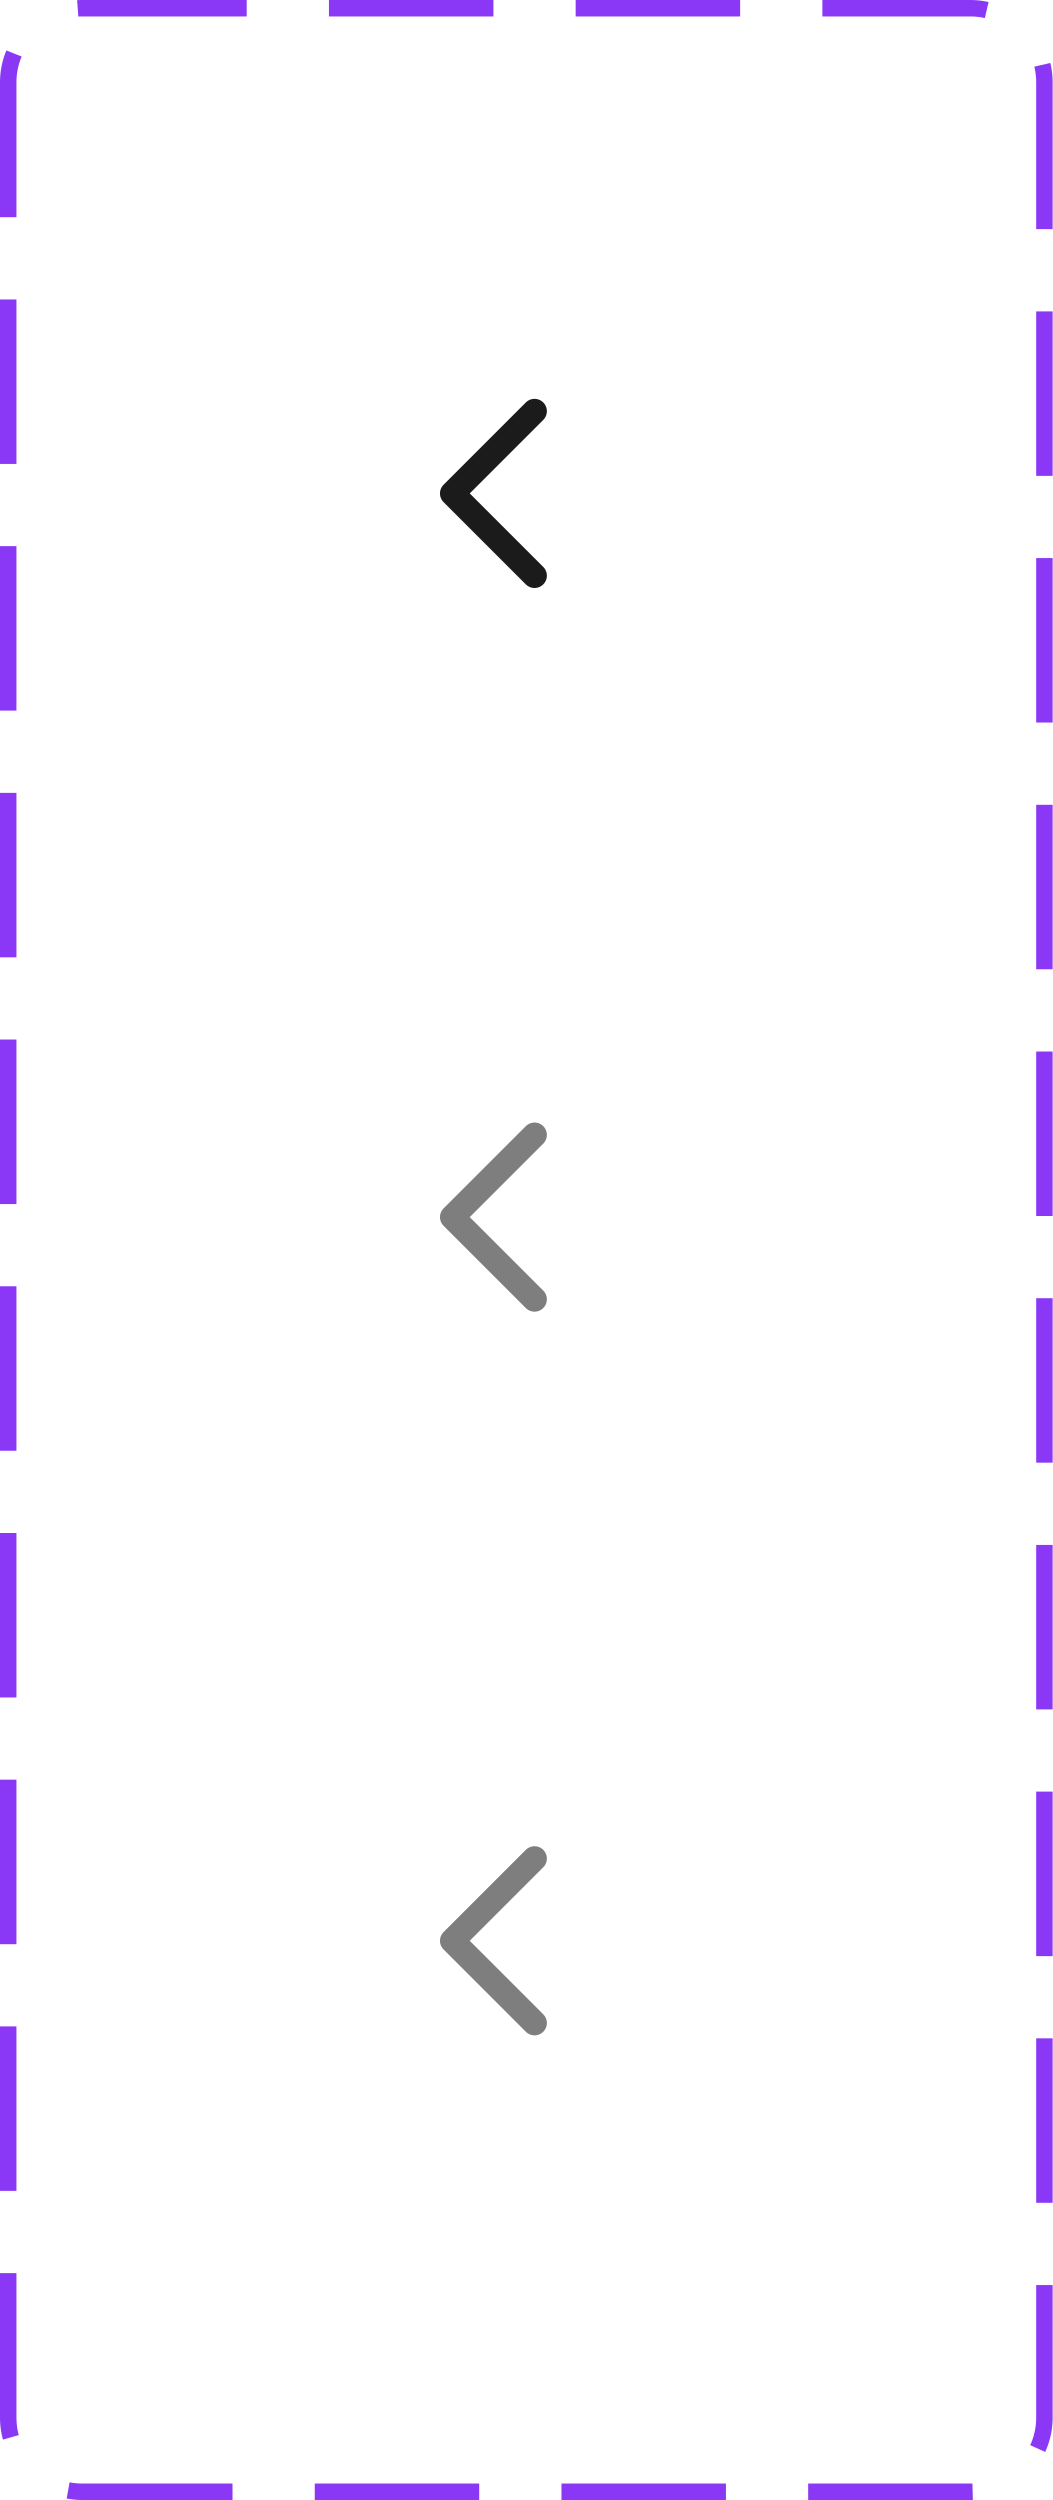
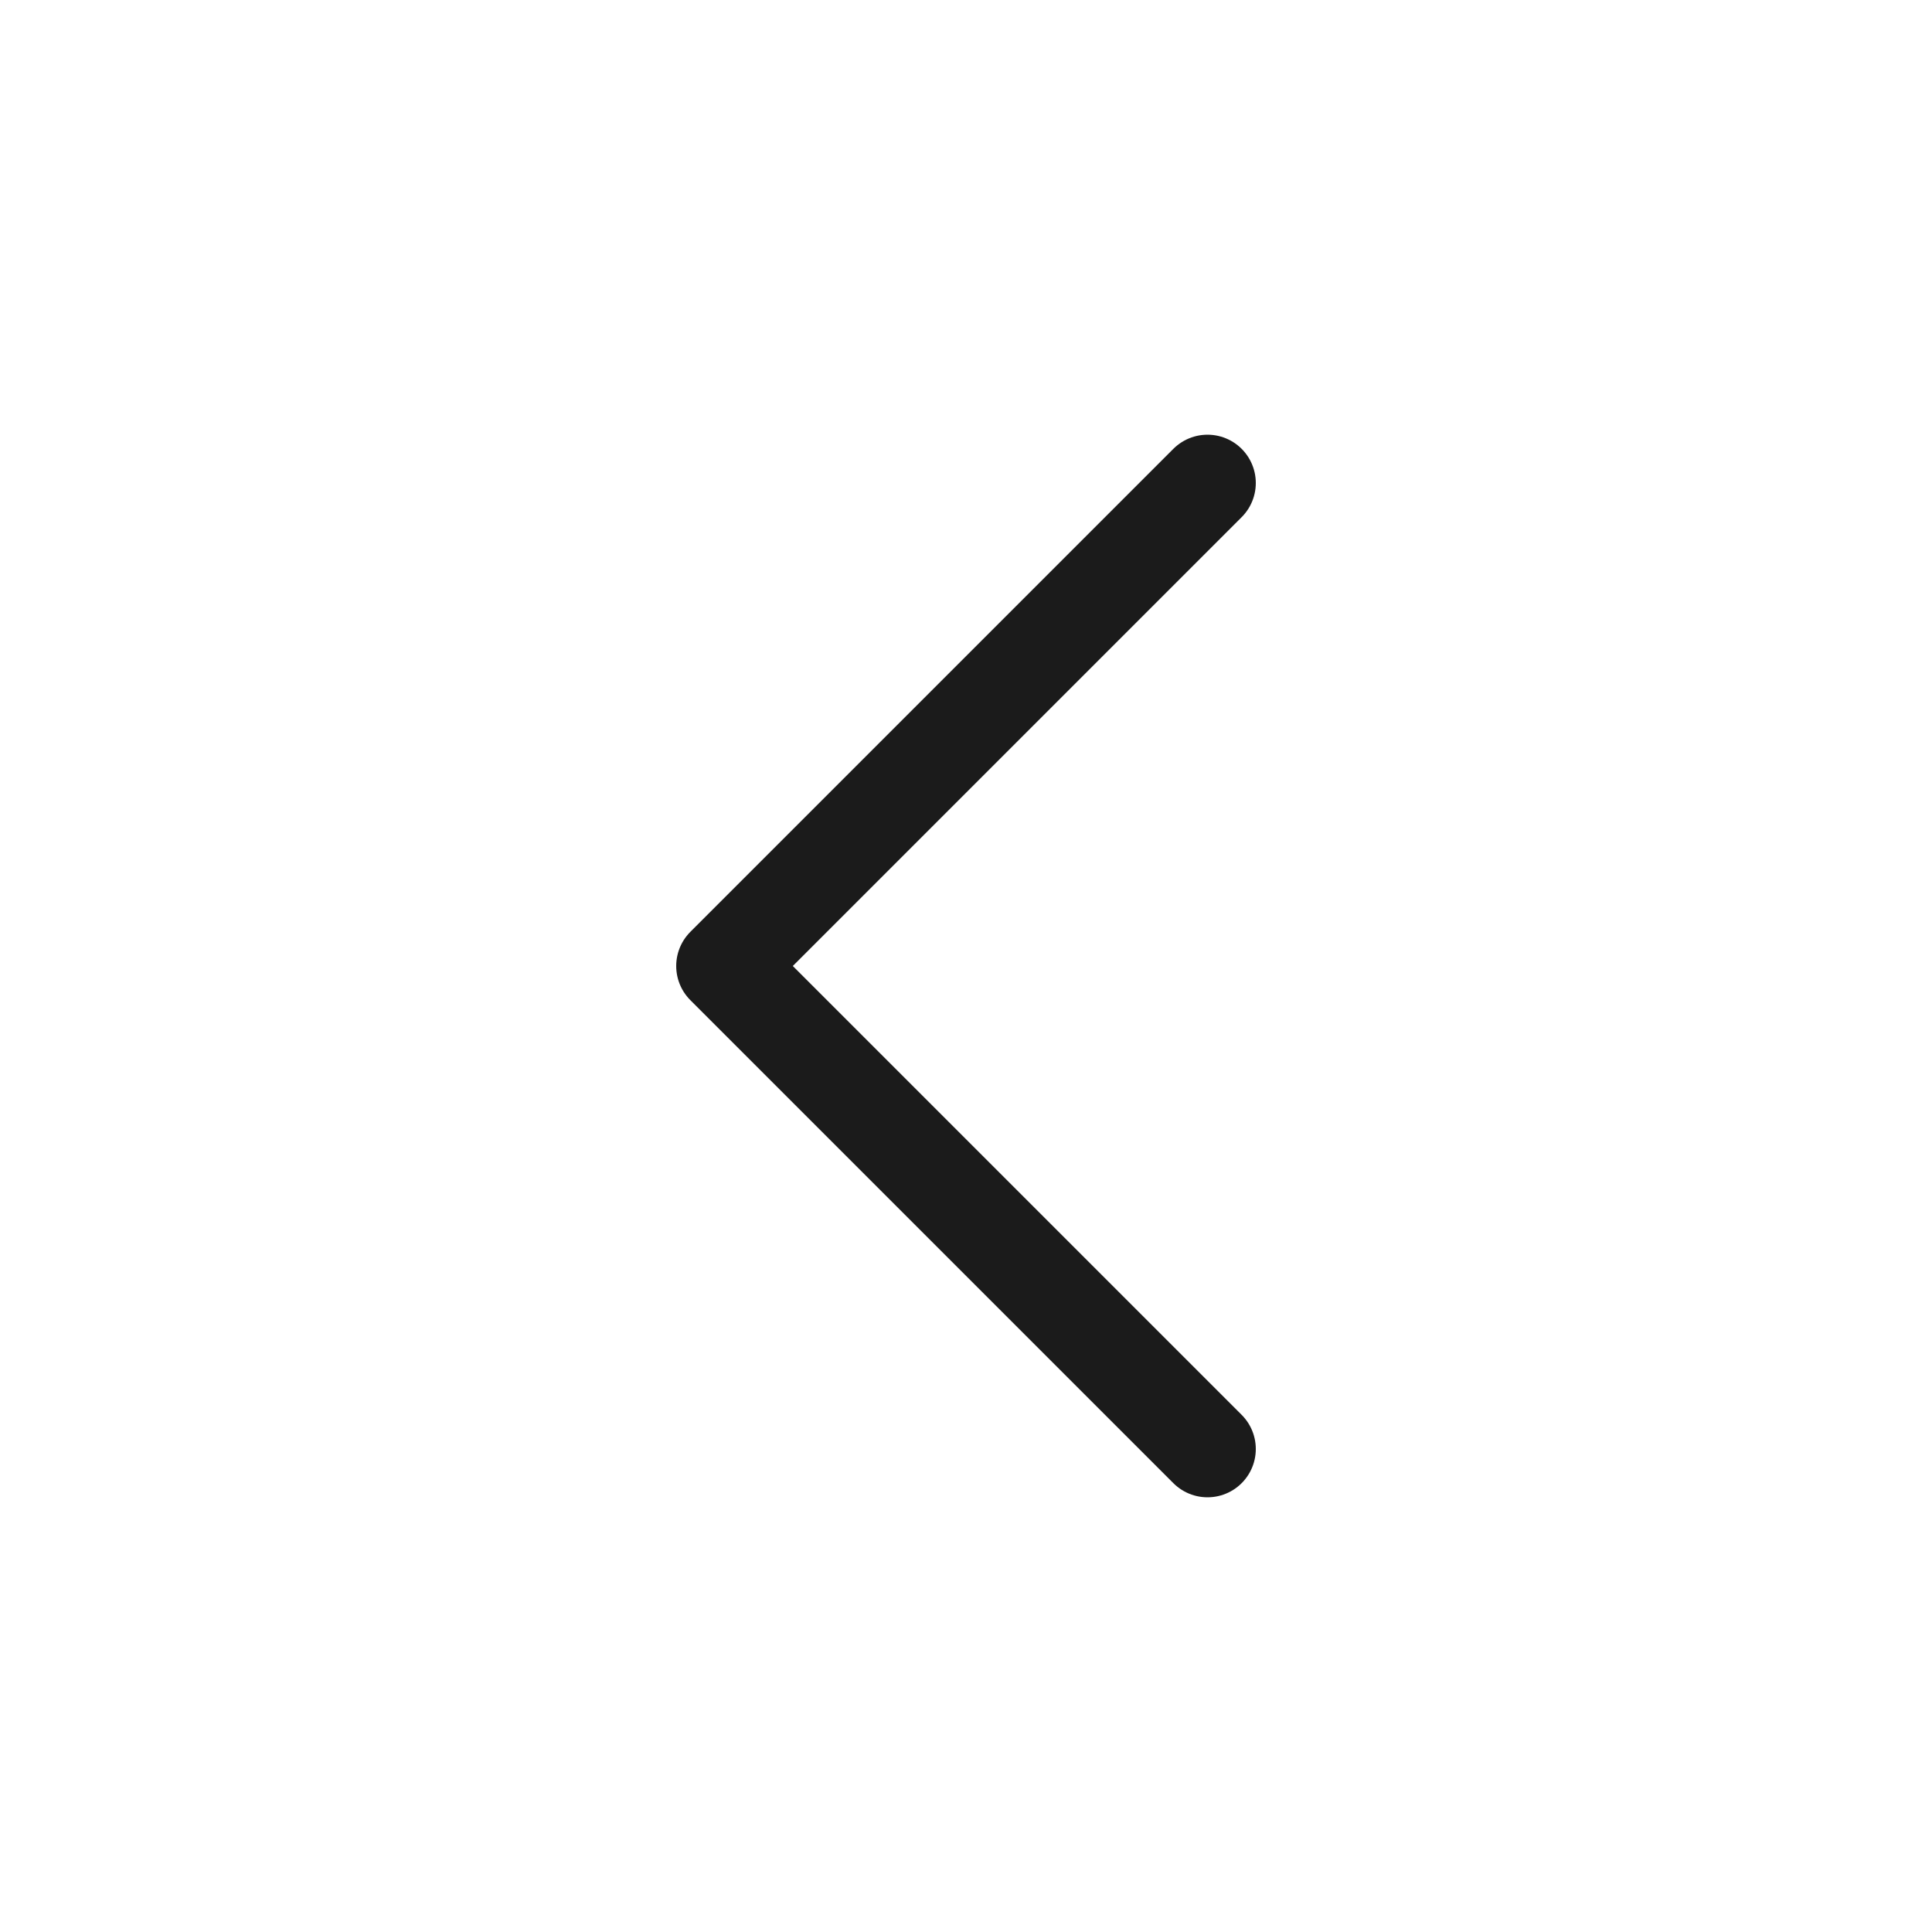
- <svg xmlns="http://www.w3.org/2000/svg" width="64" height="152" viewBox="0 0 64 152" fill="none">
-   <rect x="0.5" y="0.5" width="63" height="151" rx="4.5" stroke="#8A38F5" stroke-dasharray="10 5" />
-   <path d="M32.5 35L27.5 30L32.5 25" stroke="#1B1B1B" stroke-width="1.5" stroke-linecap="round" stroke-linejoin="round" />
-   <path d="M32.5 79L27.5 74L32.5 69" stroke="#7E7E7E" stroke-width="1.5" stroke-linecap="round" stroke-linejoin="round" />
-   <path d="M32.5 123L27.5 118L32.5 113" stroke="#7E7E7E" stroke-width="1.5" stroke-linecap="round" stroke-linejoin="round" />
+ <svg xmlns="http://www.w3.org/2000/svg" width="30" height="30" viewBox="0 0 30 30" fill="none">
+   <path d="M18.75 22.5L11.25 15L18.75 7.5" stroke="#1B1B1B" stroke-width="1.5" stroke-linecap="round" stroke-linejoin="round" />
</svg>
